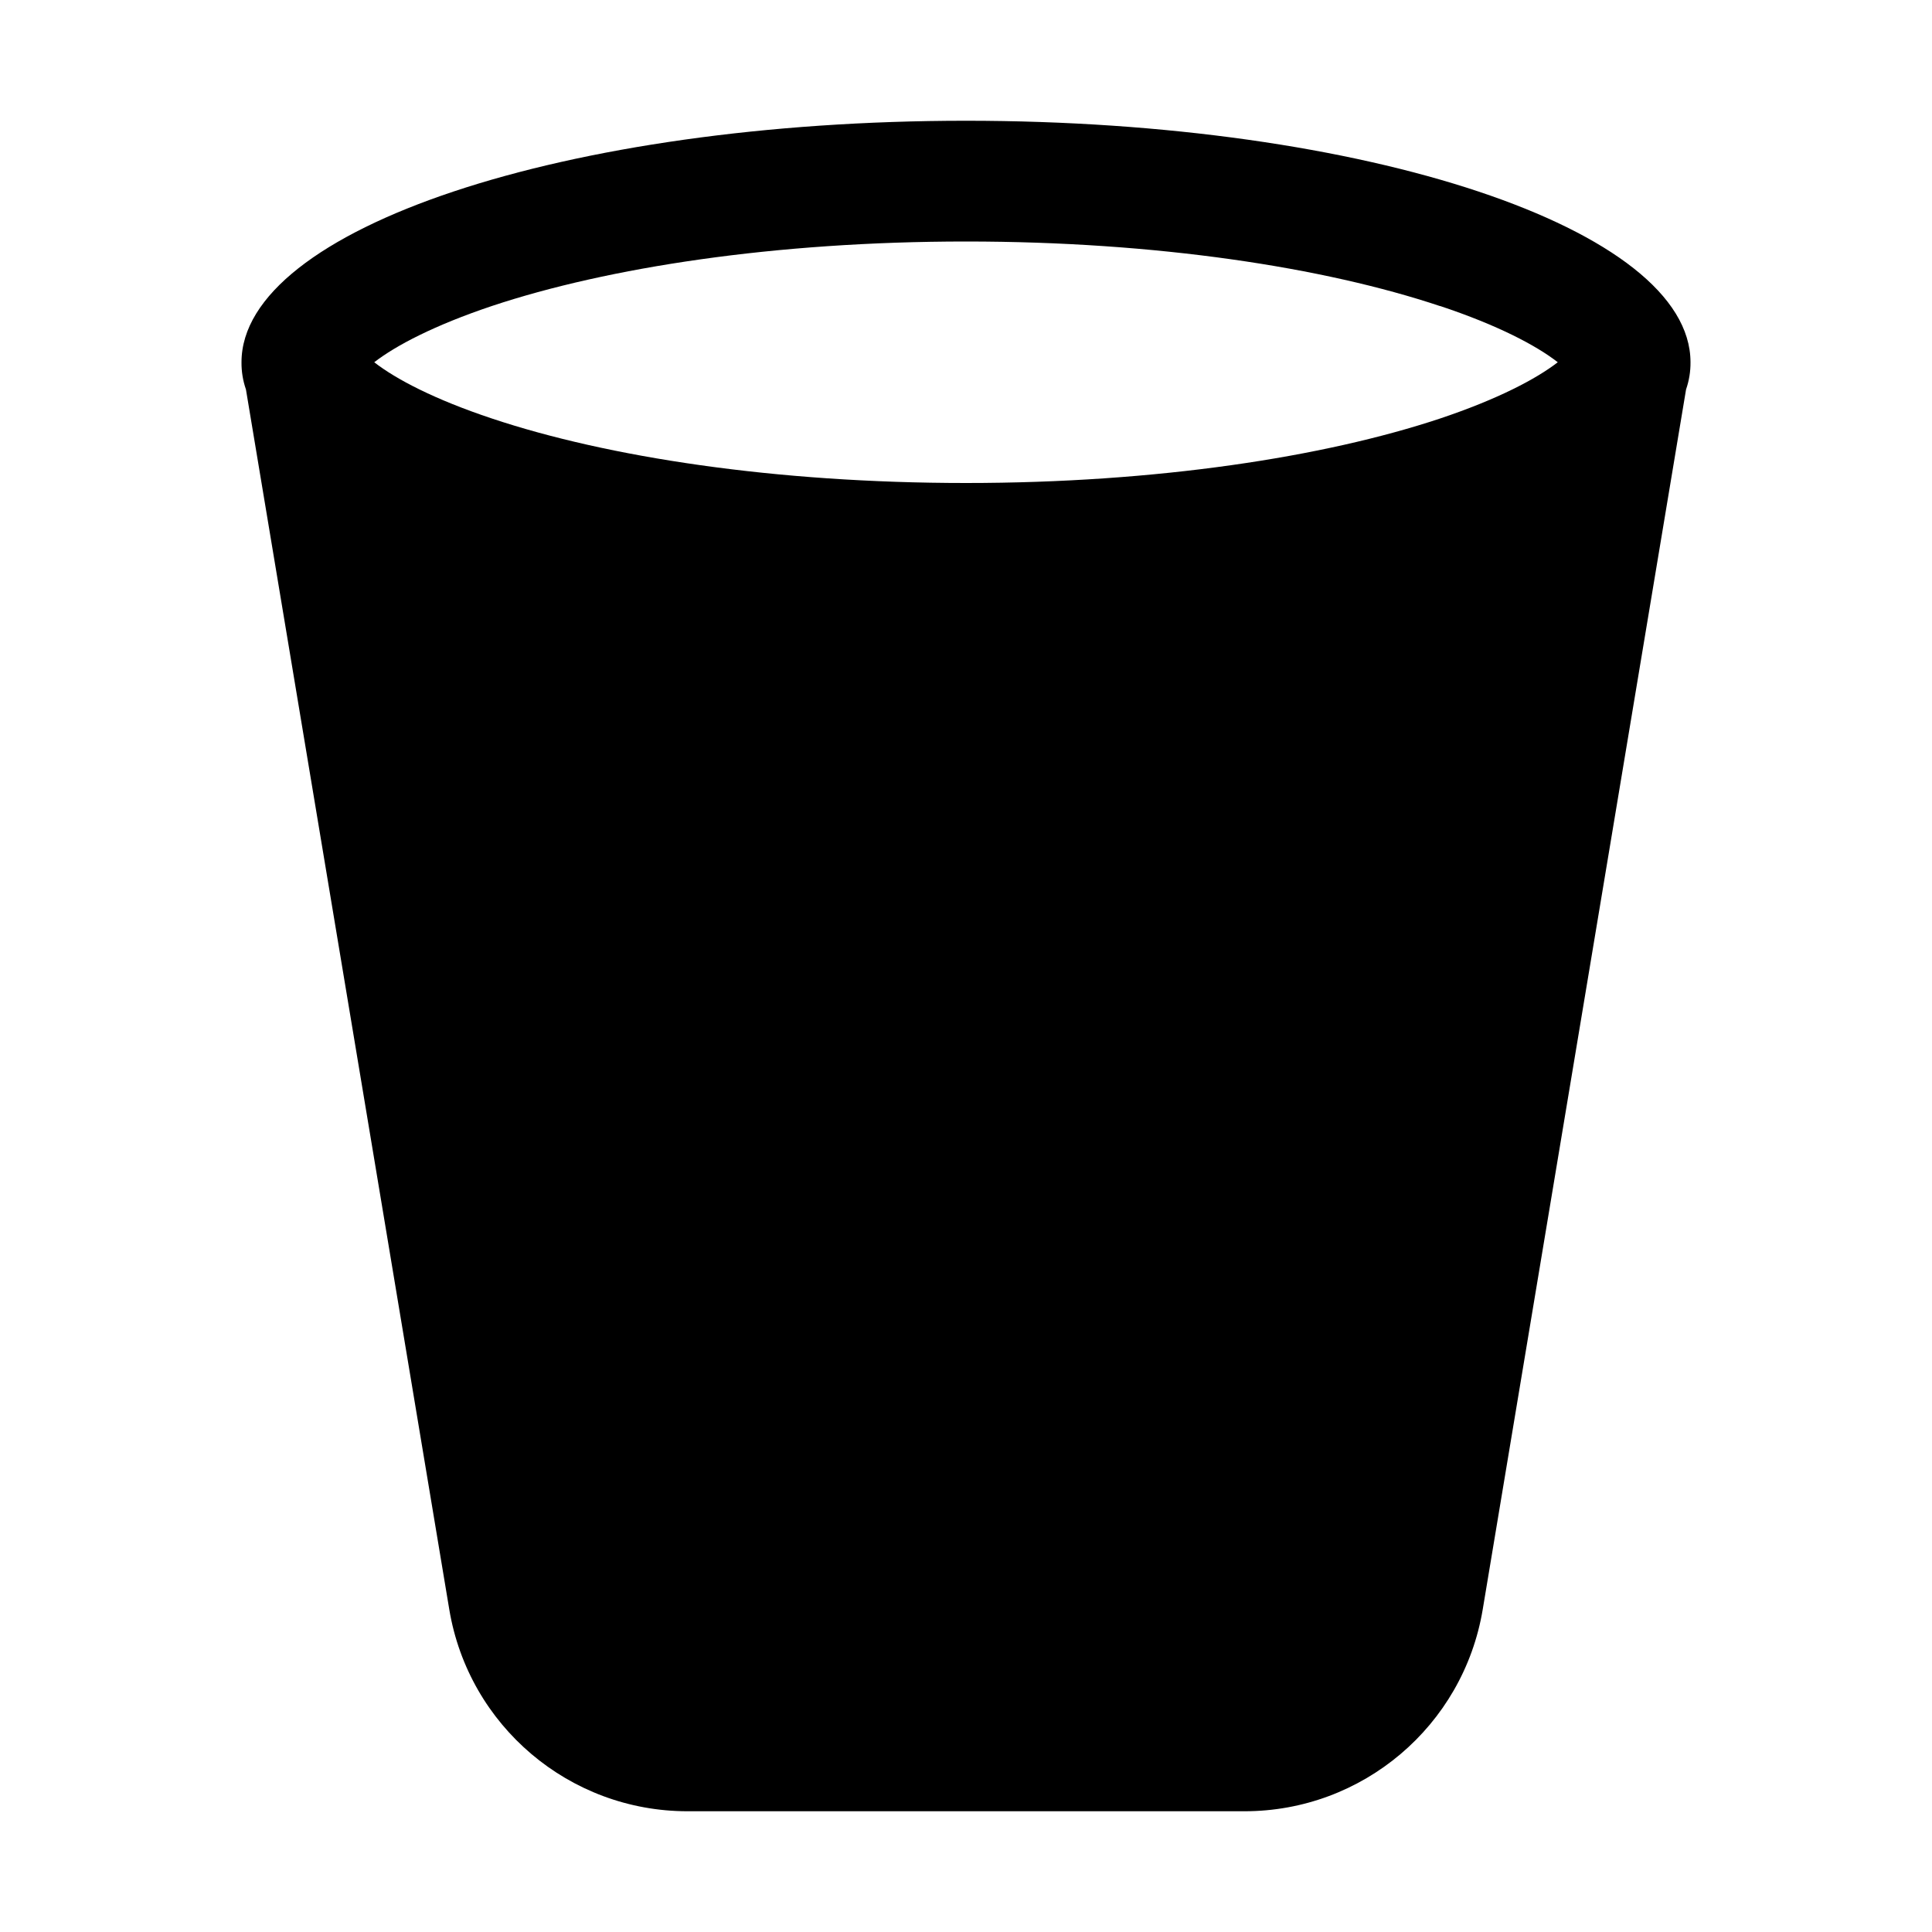
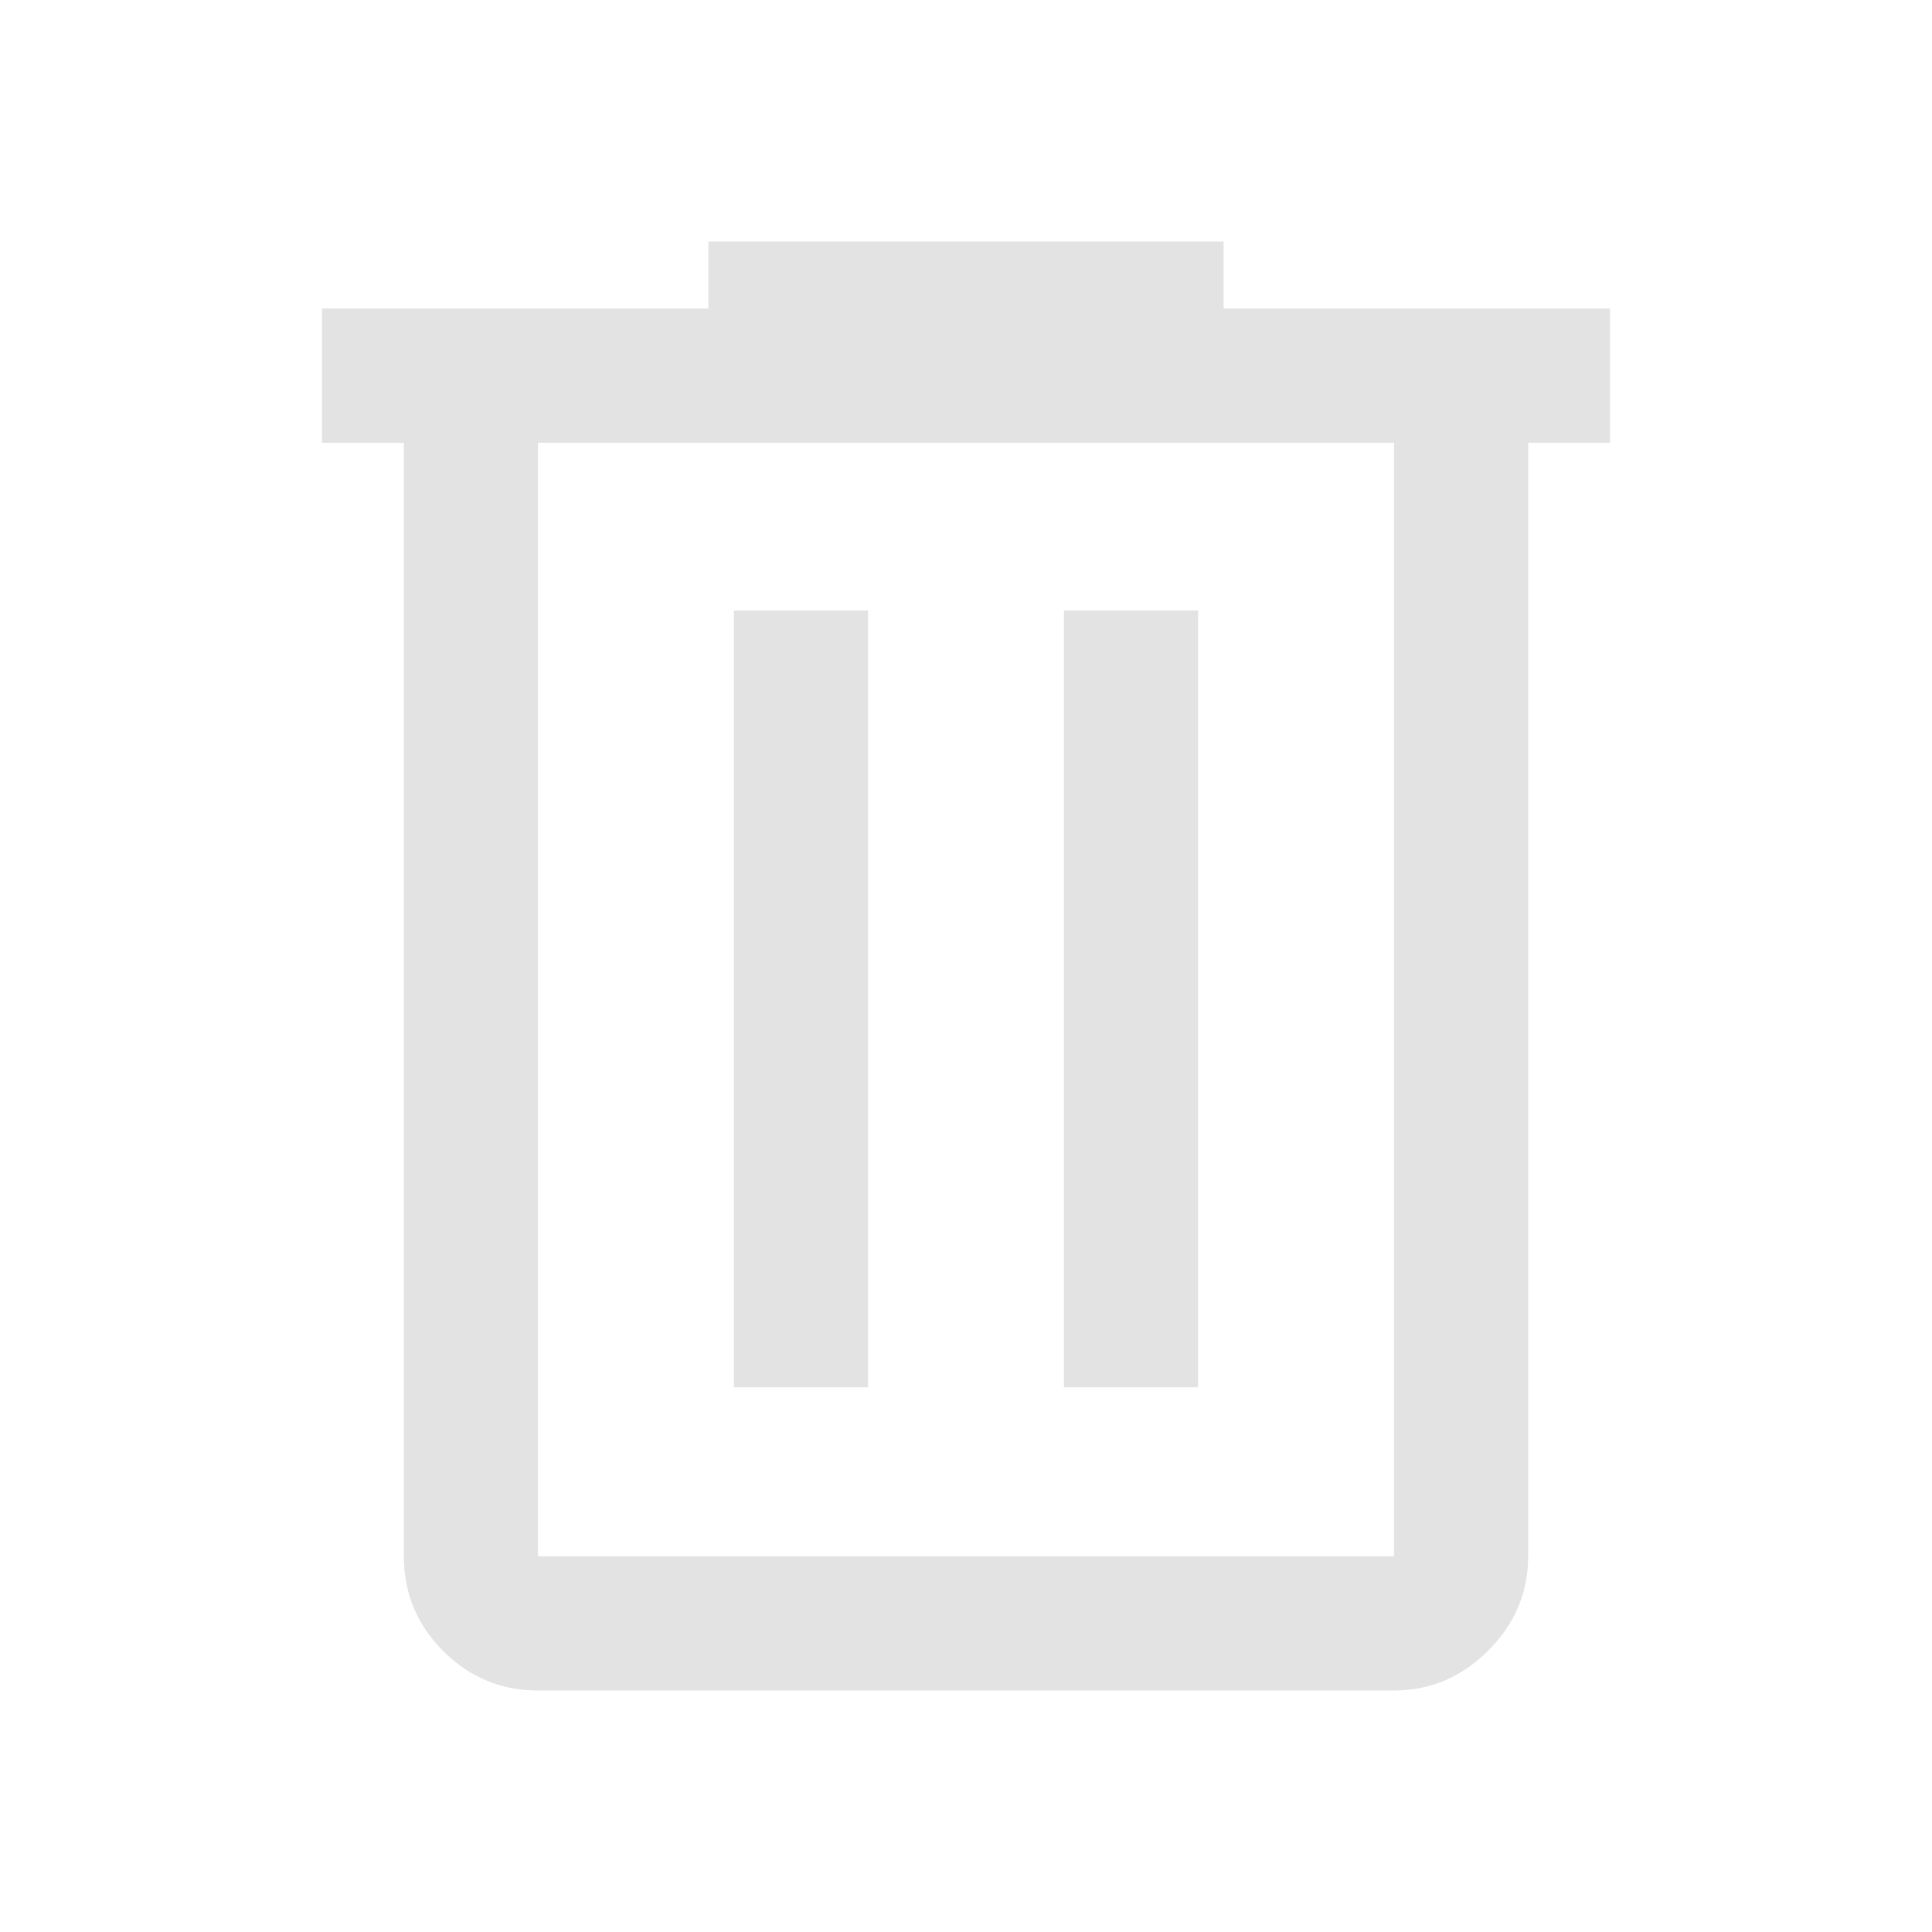
- <svg xmlns="http://www.w3.org/2000/svg" width="40px" height="40px" viewBox="0 0 40 40" fill="currentColor" class="bi bi-trash2-fill">
-   <path d="M5.092 8.063A1.667 1.667 0 0 1 5 7.5c0 -2.762 6.715 -5 15 -5s15 2.238 15 5a1.667 1.667 0 0 1 -0.092 0.563l-4.21 25.26a5 5 0 0 1 -4.937 4.177H14.235a5 5 0 0 1 -4.933 -4.177zM29.817 6.338C27.415 5.535 23.945 5 20 5c-3.95 0 -7.42 0.538 -9.815 1.335 -1.193 0.4 -1.988 0.818 -2.437 1.165 0.45 0.35 1.245 0.768 2.437 1.165C12.58 9.465 16.05 10 20 10s7.417 -0.538 9.815 -1.335c1.193 -0.4 1.988 -0.818 2.437 -1.165 -0.45 -0.35 -1.245 -0.768 -2.437 -1.165z" />
+ <svg xmlns="http://www.w3.org/2000/svg" height="40px" viewBox="0 -960 960 960" width="40px" fill="#e3e3e3">
+   <path d="M267.33-120q-27.5 0-47.08-19.58-19.58-19.59-19.58-47.09V-740H160v-66.67h192V-840h256v33.33h192V-740h-40.67v553.33q0 27-19.83 46.84Q719.67-120 692.67-120H267.33Zm425.34-620H267.33v553.33h425.34V-740Zm-328 469.33h66.66v-386h-66.66v386Zm164 0h66.66v-386h-66.66v386ZM267.33-740v553.33V-740Z" />
</svg>
